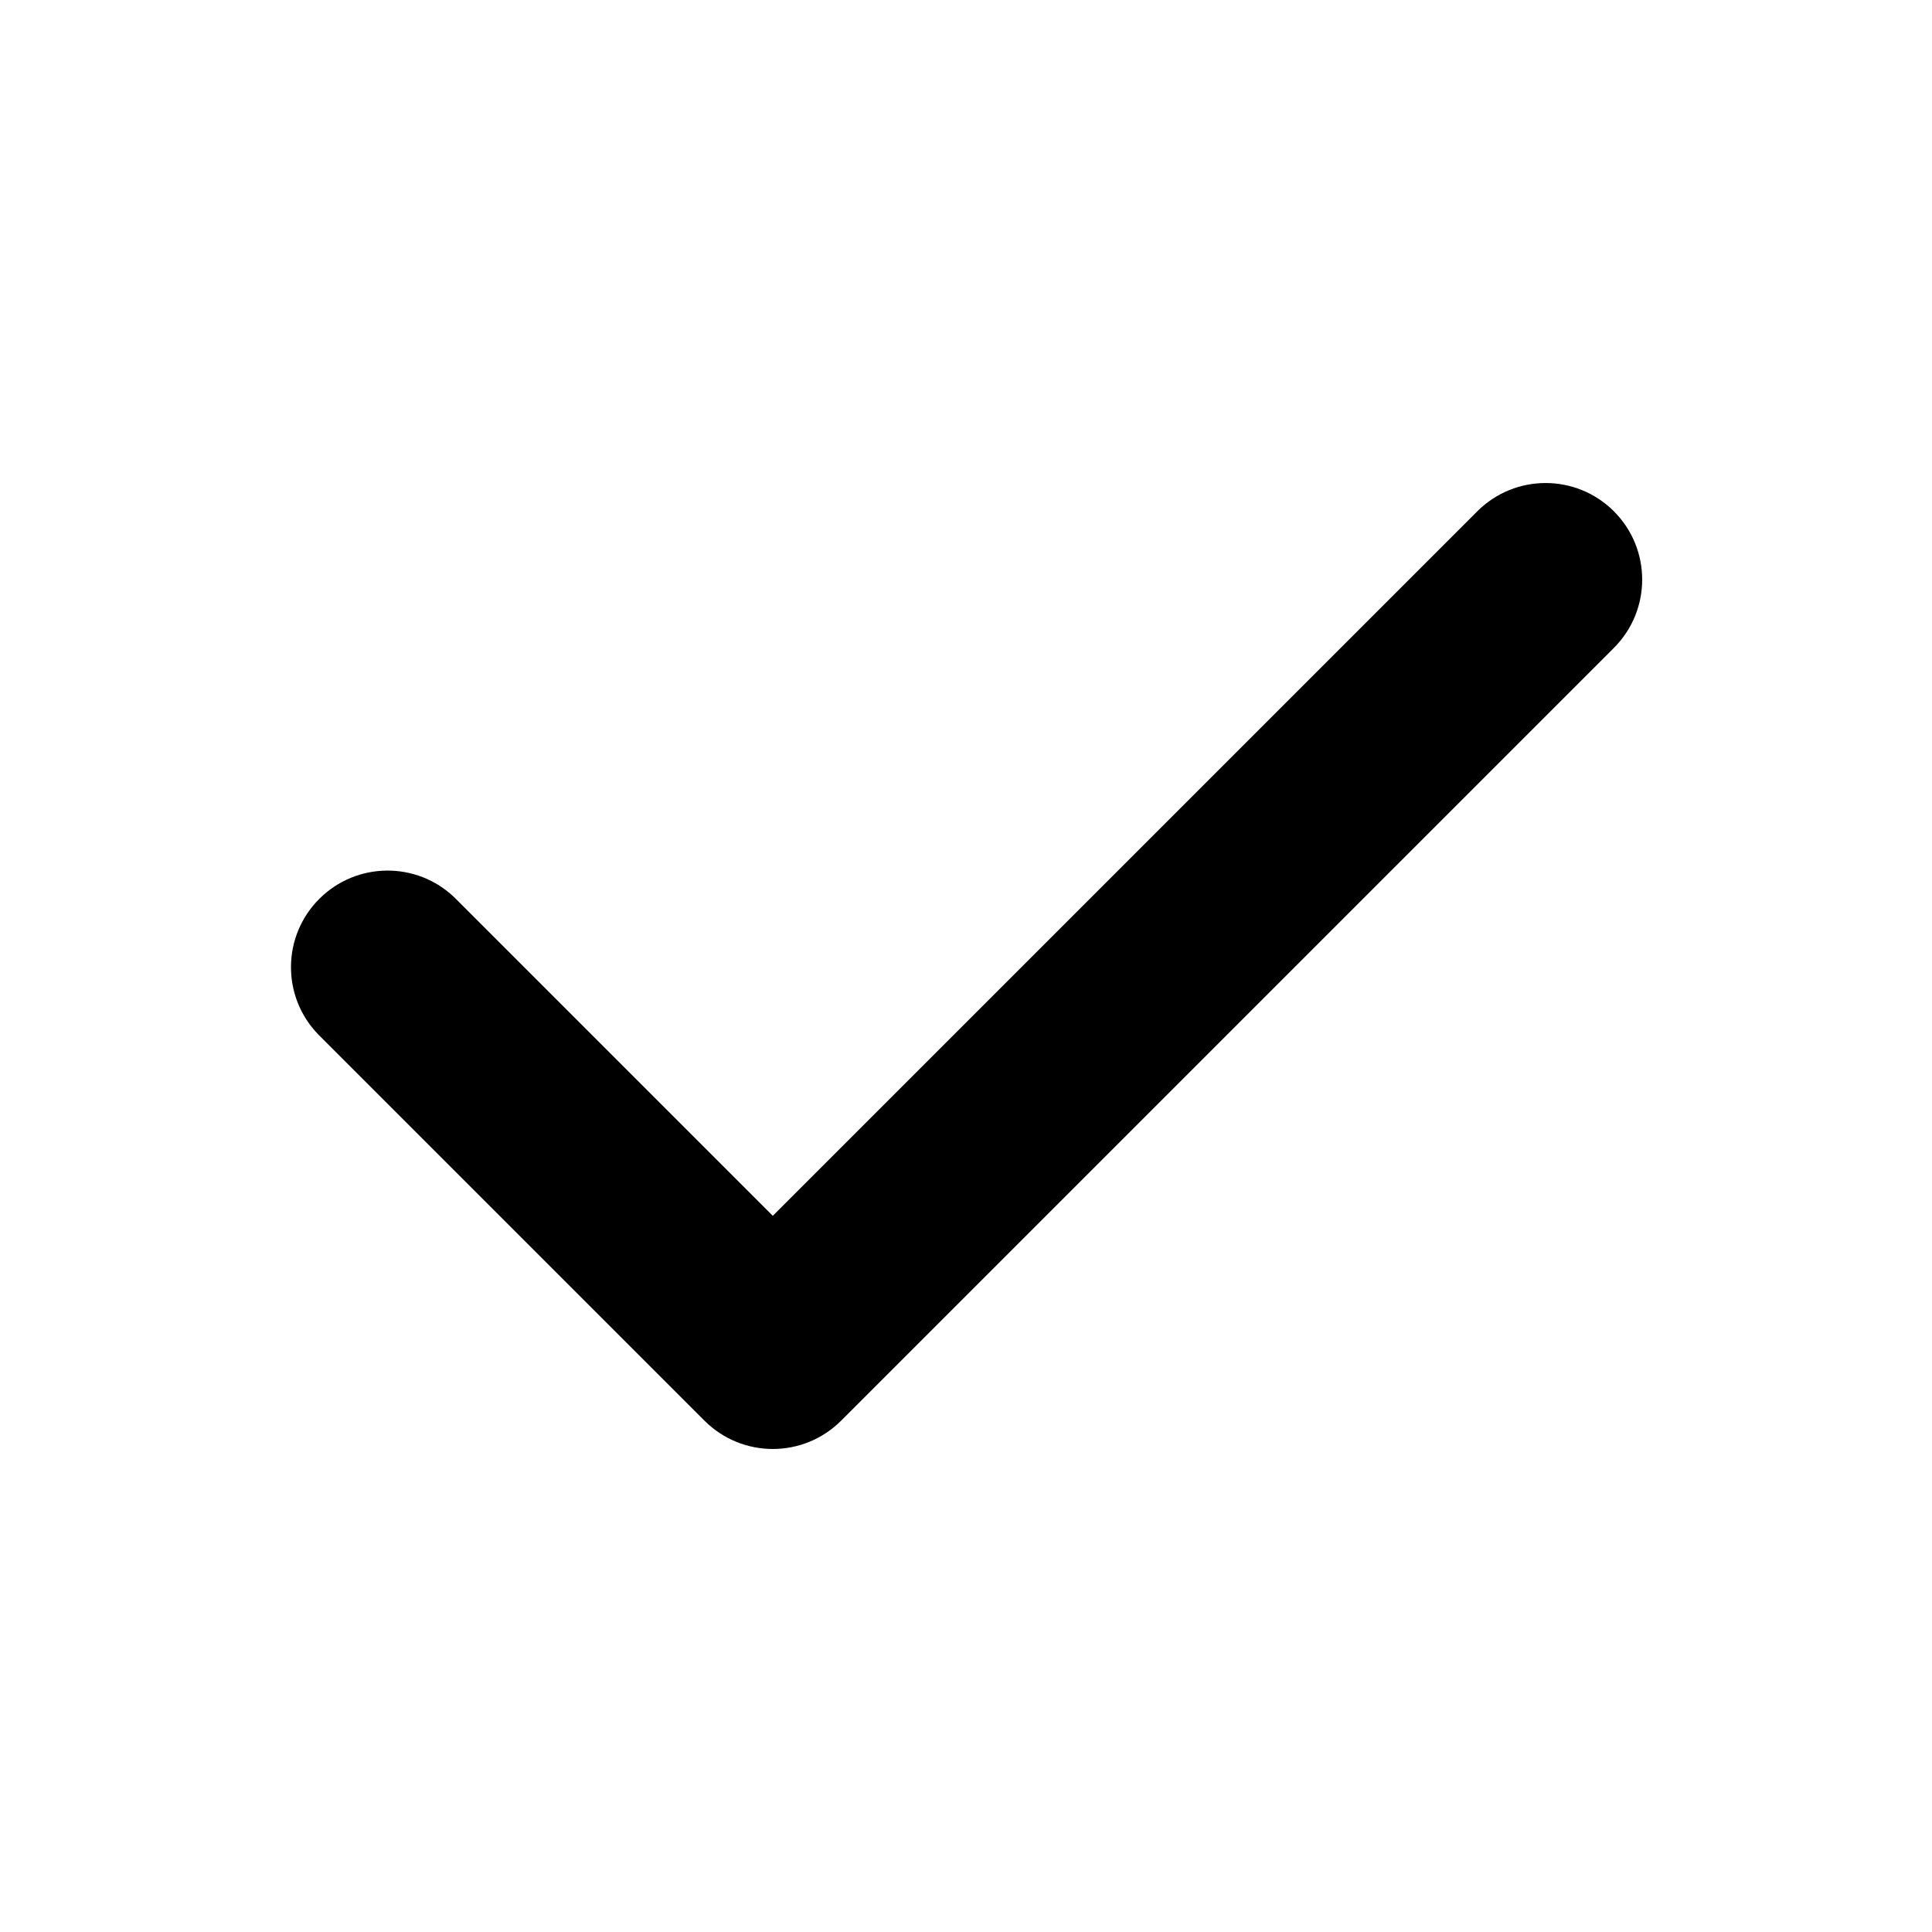
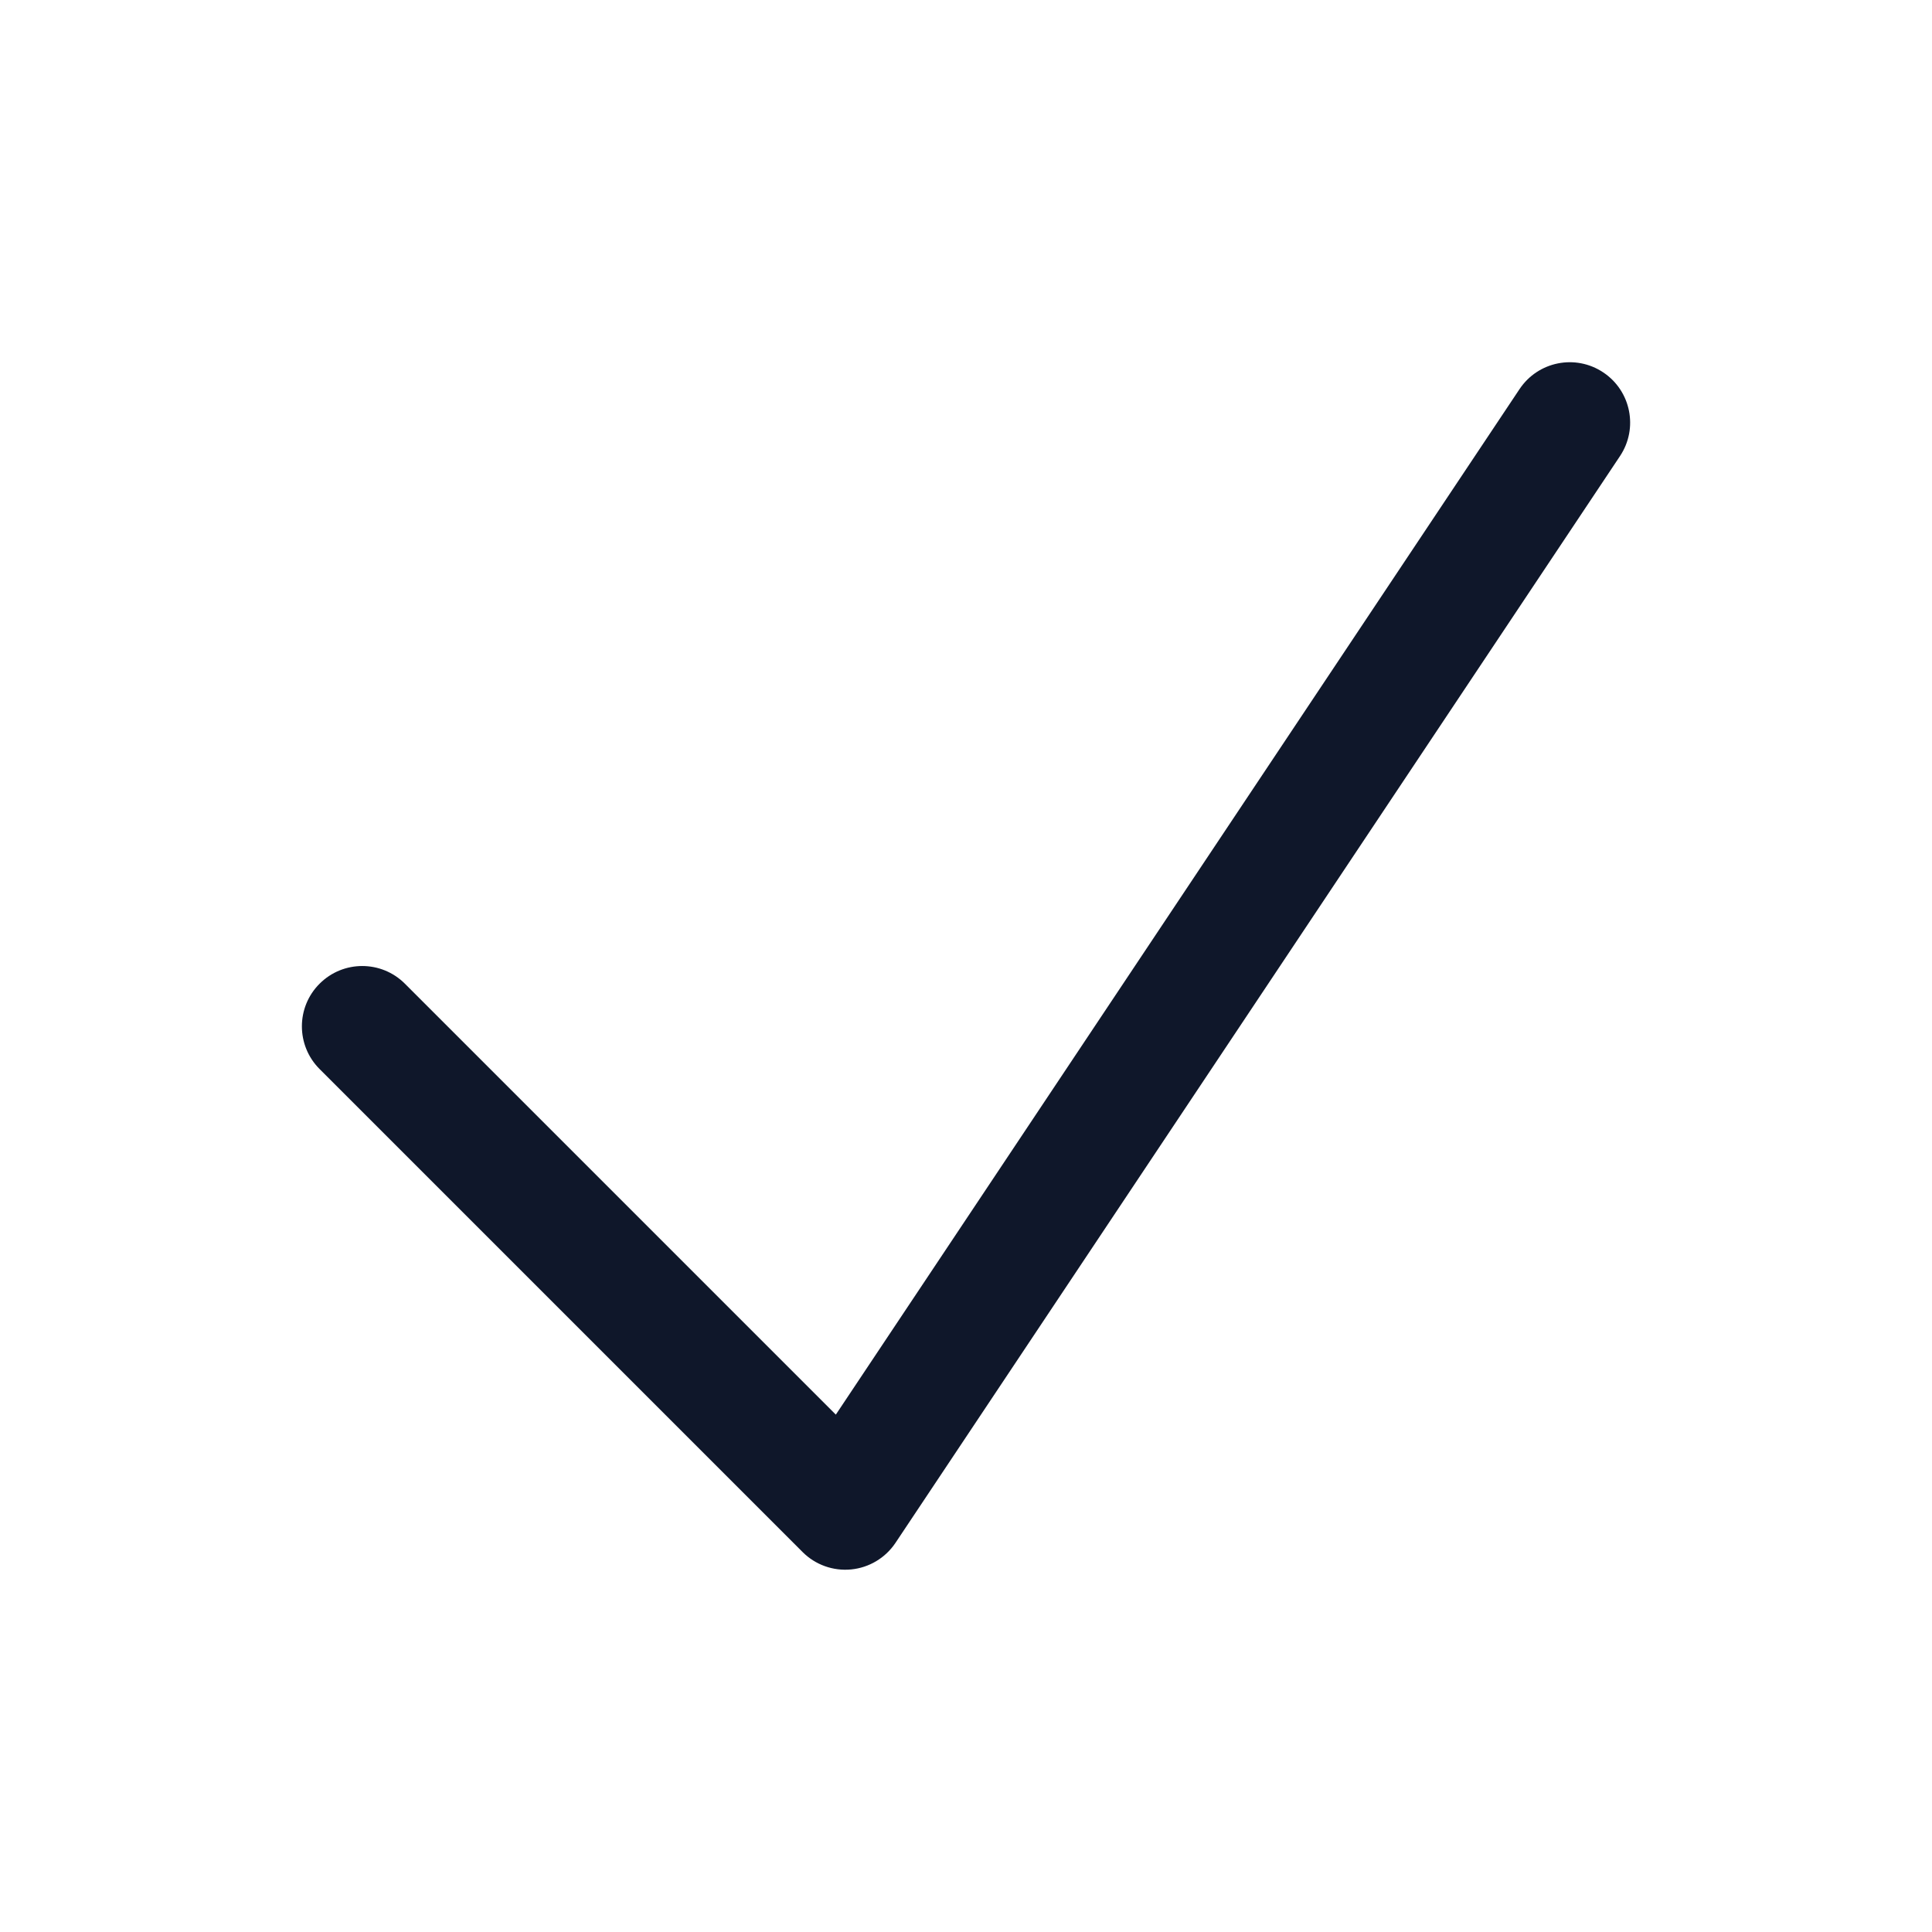
- <svg xmlns="http://www.w3.org/2000/svg" viewBox="0 0 20 20" fill="currentColor">
-   <path fill-rule="evenodd" d="M16.707 5.293a1 1 0 010 1.414l-8 8a1 1 0 01-1.414 0l-4-4a1 1 0 011.414-1.414L8 12.586l7.293-7.293a1 1 0 011.414 0z" clip-rule="evenodd" />
+ <svg xmlns="http://www.w3.org/2000/svg" width="24" height="24" viewBox="0 0 24 24" fill="none">
+   <path fill-rule="evenodd" clip-rule="evenodd" d="M19.916 4.626C20.261 4.856 20.354 5.321 20.124 5.666L11.124 19.166C10.999 19.353 10.797 19.474 10.574 19.496C10.35 19.518 10.129 19.439 9.97 19.28L3.97 13.28C3.677 12.987 3.677 12.512 3.97 12.22C4.263 11.927 4.737 11.927 5.03 12.22L10.383 17.573L18.876 4.834C19.106 4.489 19.571 4.396 19.916 4.626Z" fill="#0F172A" />
</svg>
